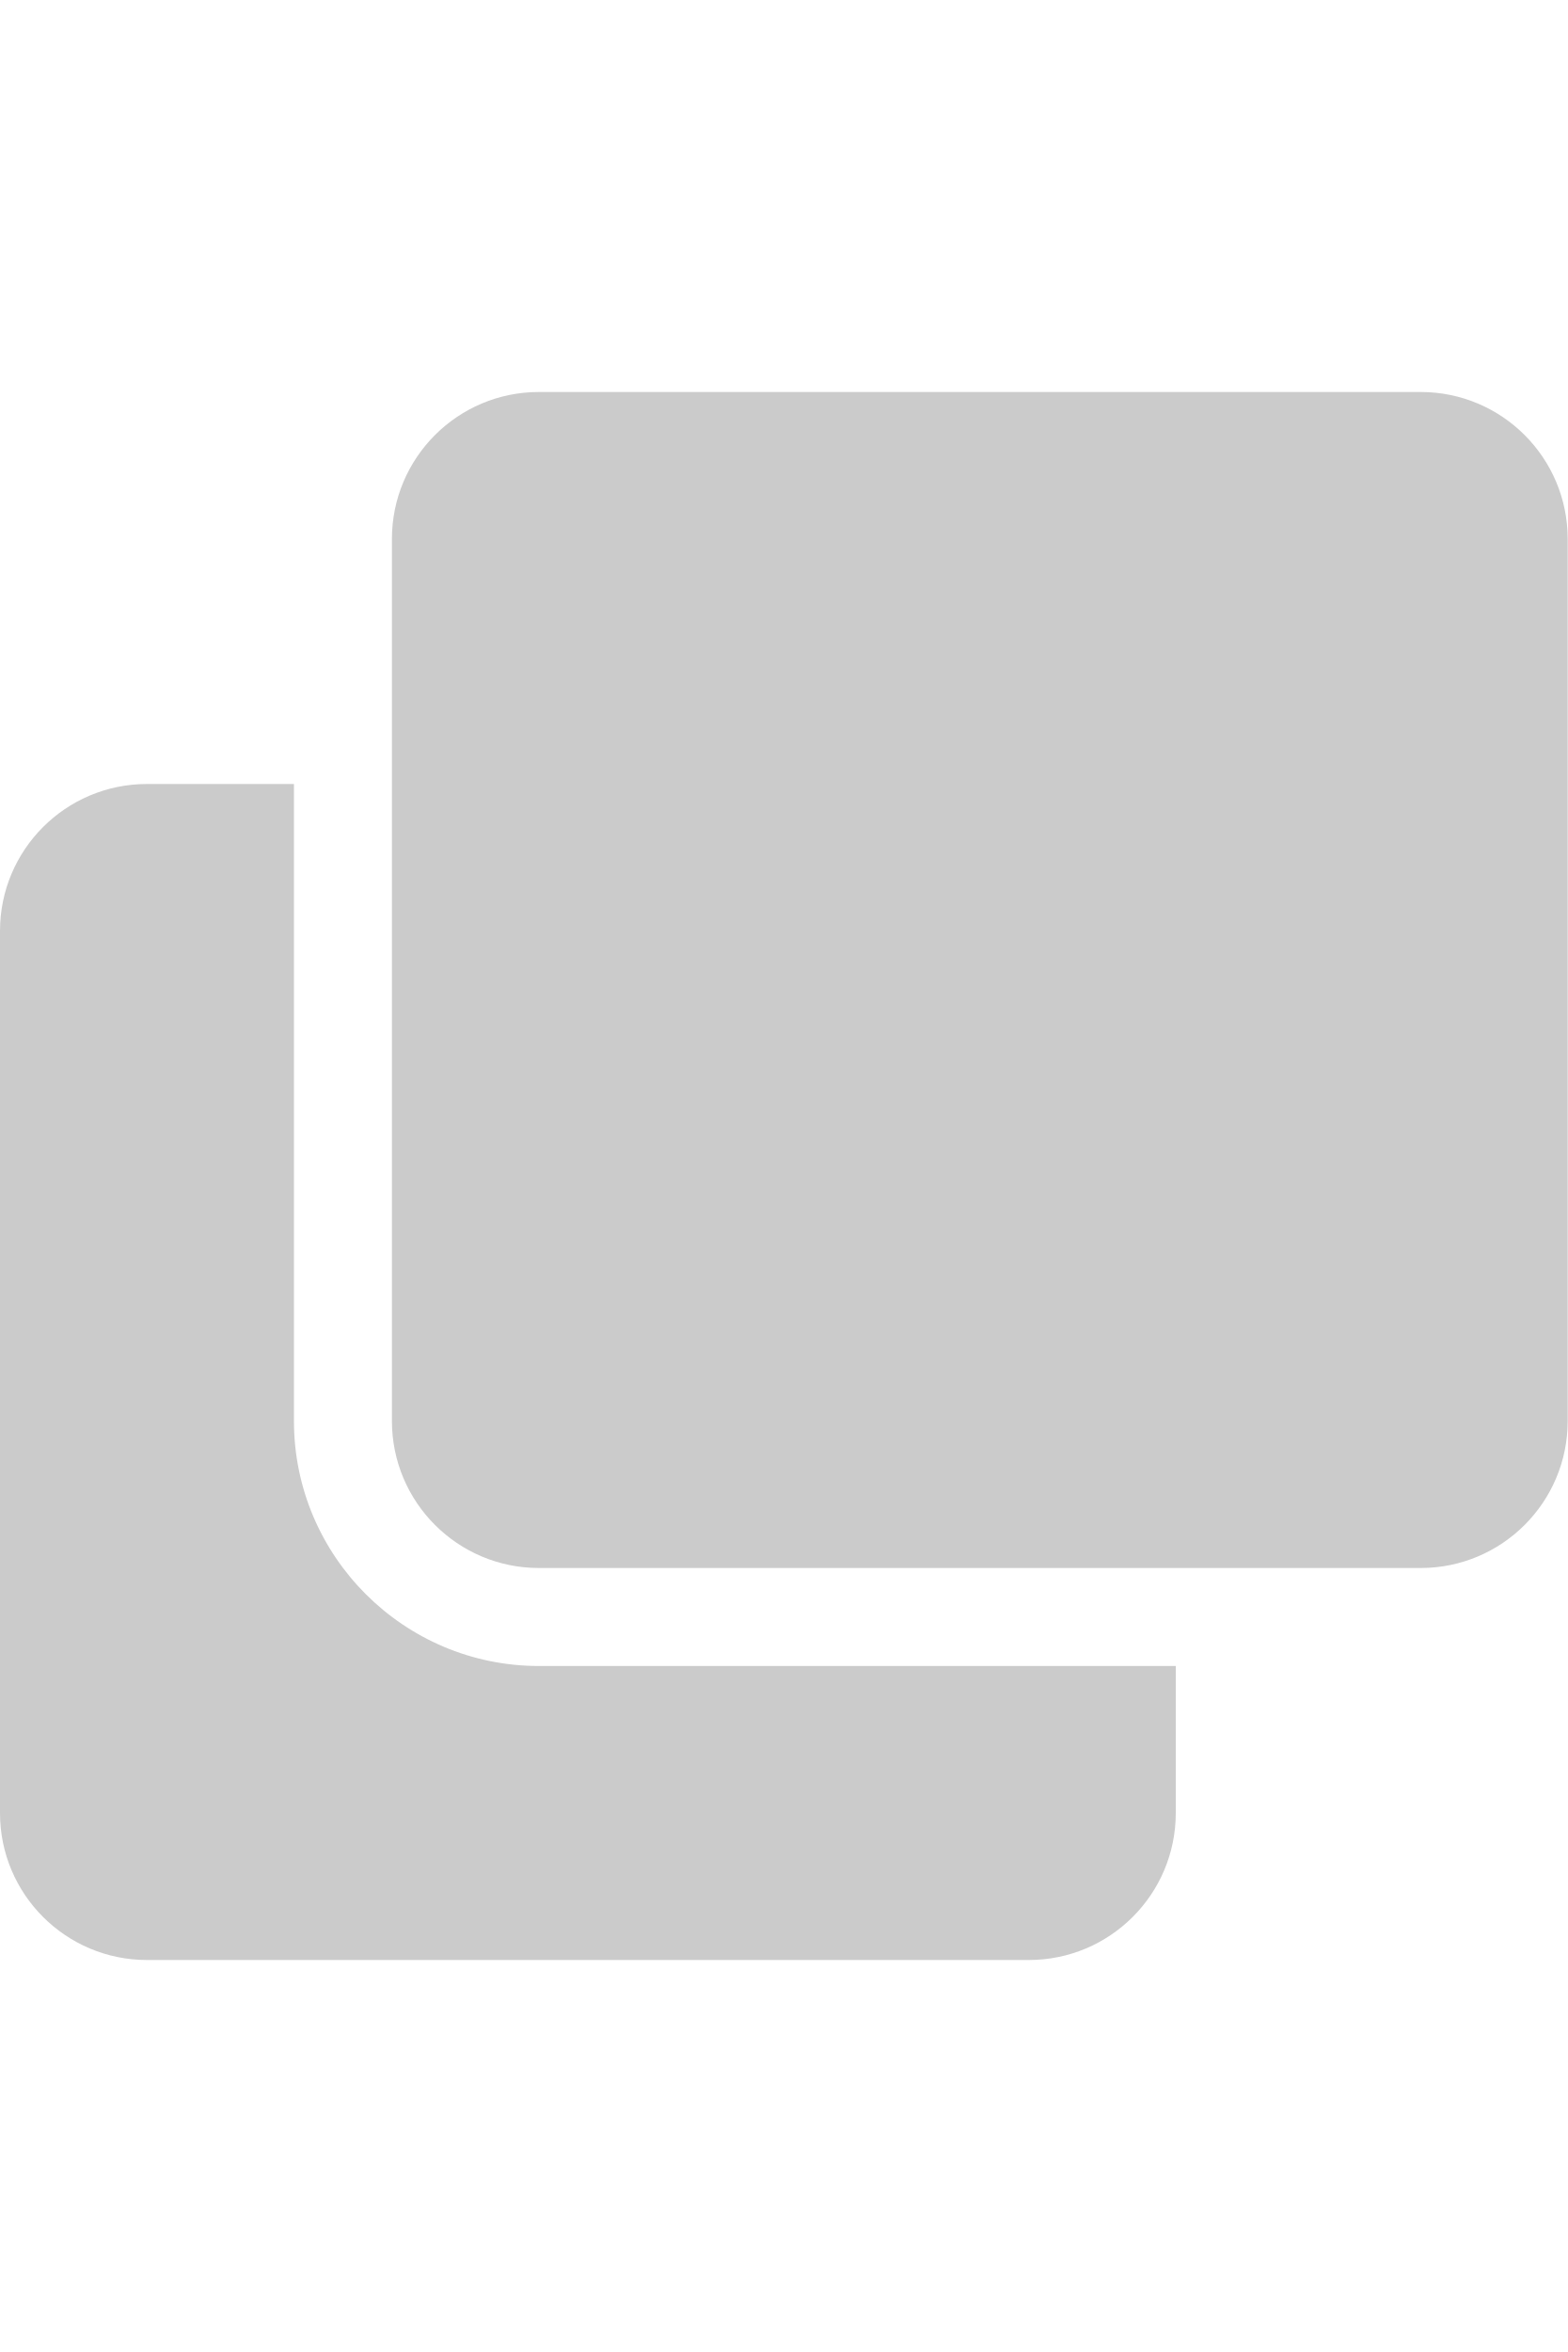
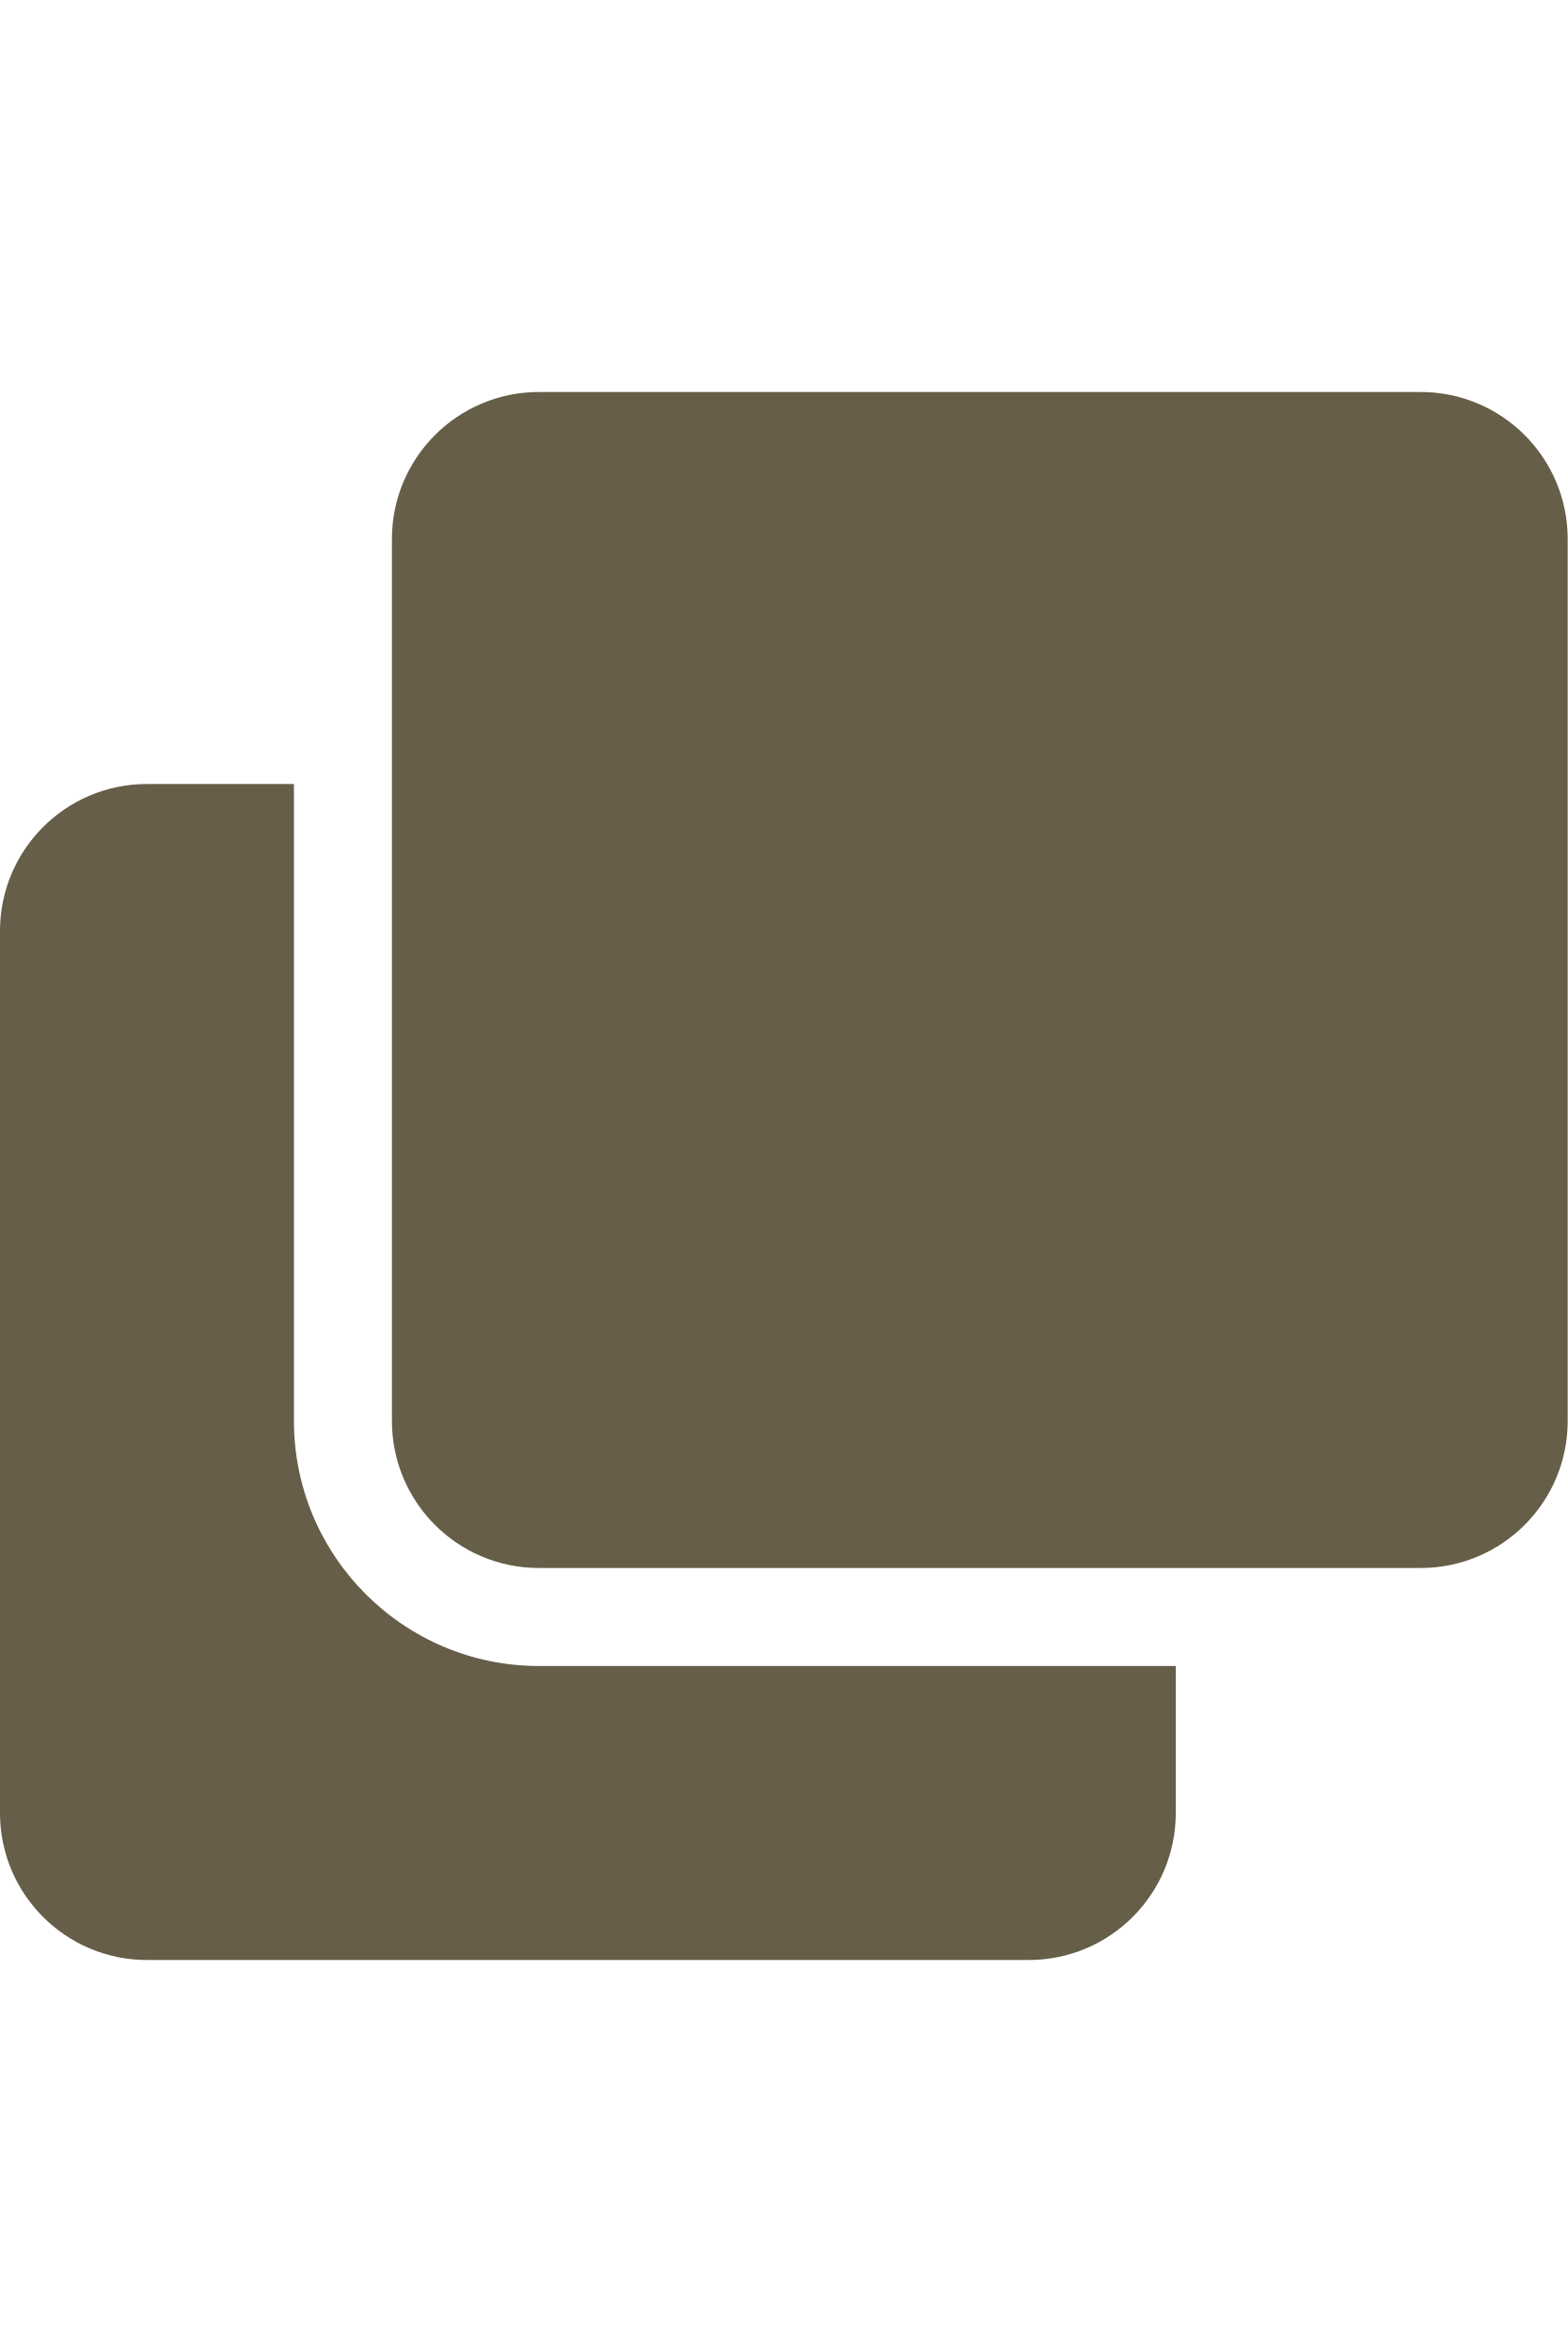
<svg xmlns="http://www.w3.org/2000/svg" aria-hidden="true" data-prefix="fas" data-icon="clone" class="svg-inline--fa fa-clone fa-w-16" role="img" viewBox="0 0 512 512" height="30" width="20">
-   <path fill="#cbcbcb" d="M464 0c26.51 0 48 21.49 48 48v288c0 26.51-21.49 48-48 48H176c-26.51 0-48-21.49-48-48V48c0-26.51 21.49-48 48-48h288M176 416c-44.112 0-80-35.888-80-80V128H48c-26.51 0-48 21.49-48 48v288c0 26.51 21.49 48 48 48h288c26.51 0 48-21.49 48-48v-48H176z" />
+   <path fill="#665e49" d="M464 0c26.51 0 48 21.49 48 48v288c0 26.51-21.49 48-48 48H176c-26.51 0-48-21.49-48-48V48c0-26.51 21.49-48 48-48h288M176 416c-44.112 0-80-35.888-80-80V128H48c-26.51 0-48 21.49-48 48v288c0 26.51 21.49 48 48 48h288c26.51 0 48-21.49 48-48v-48H176z" />
</svg>
